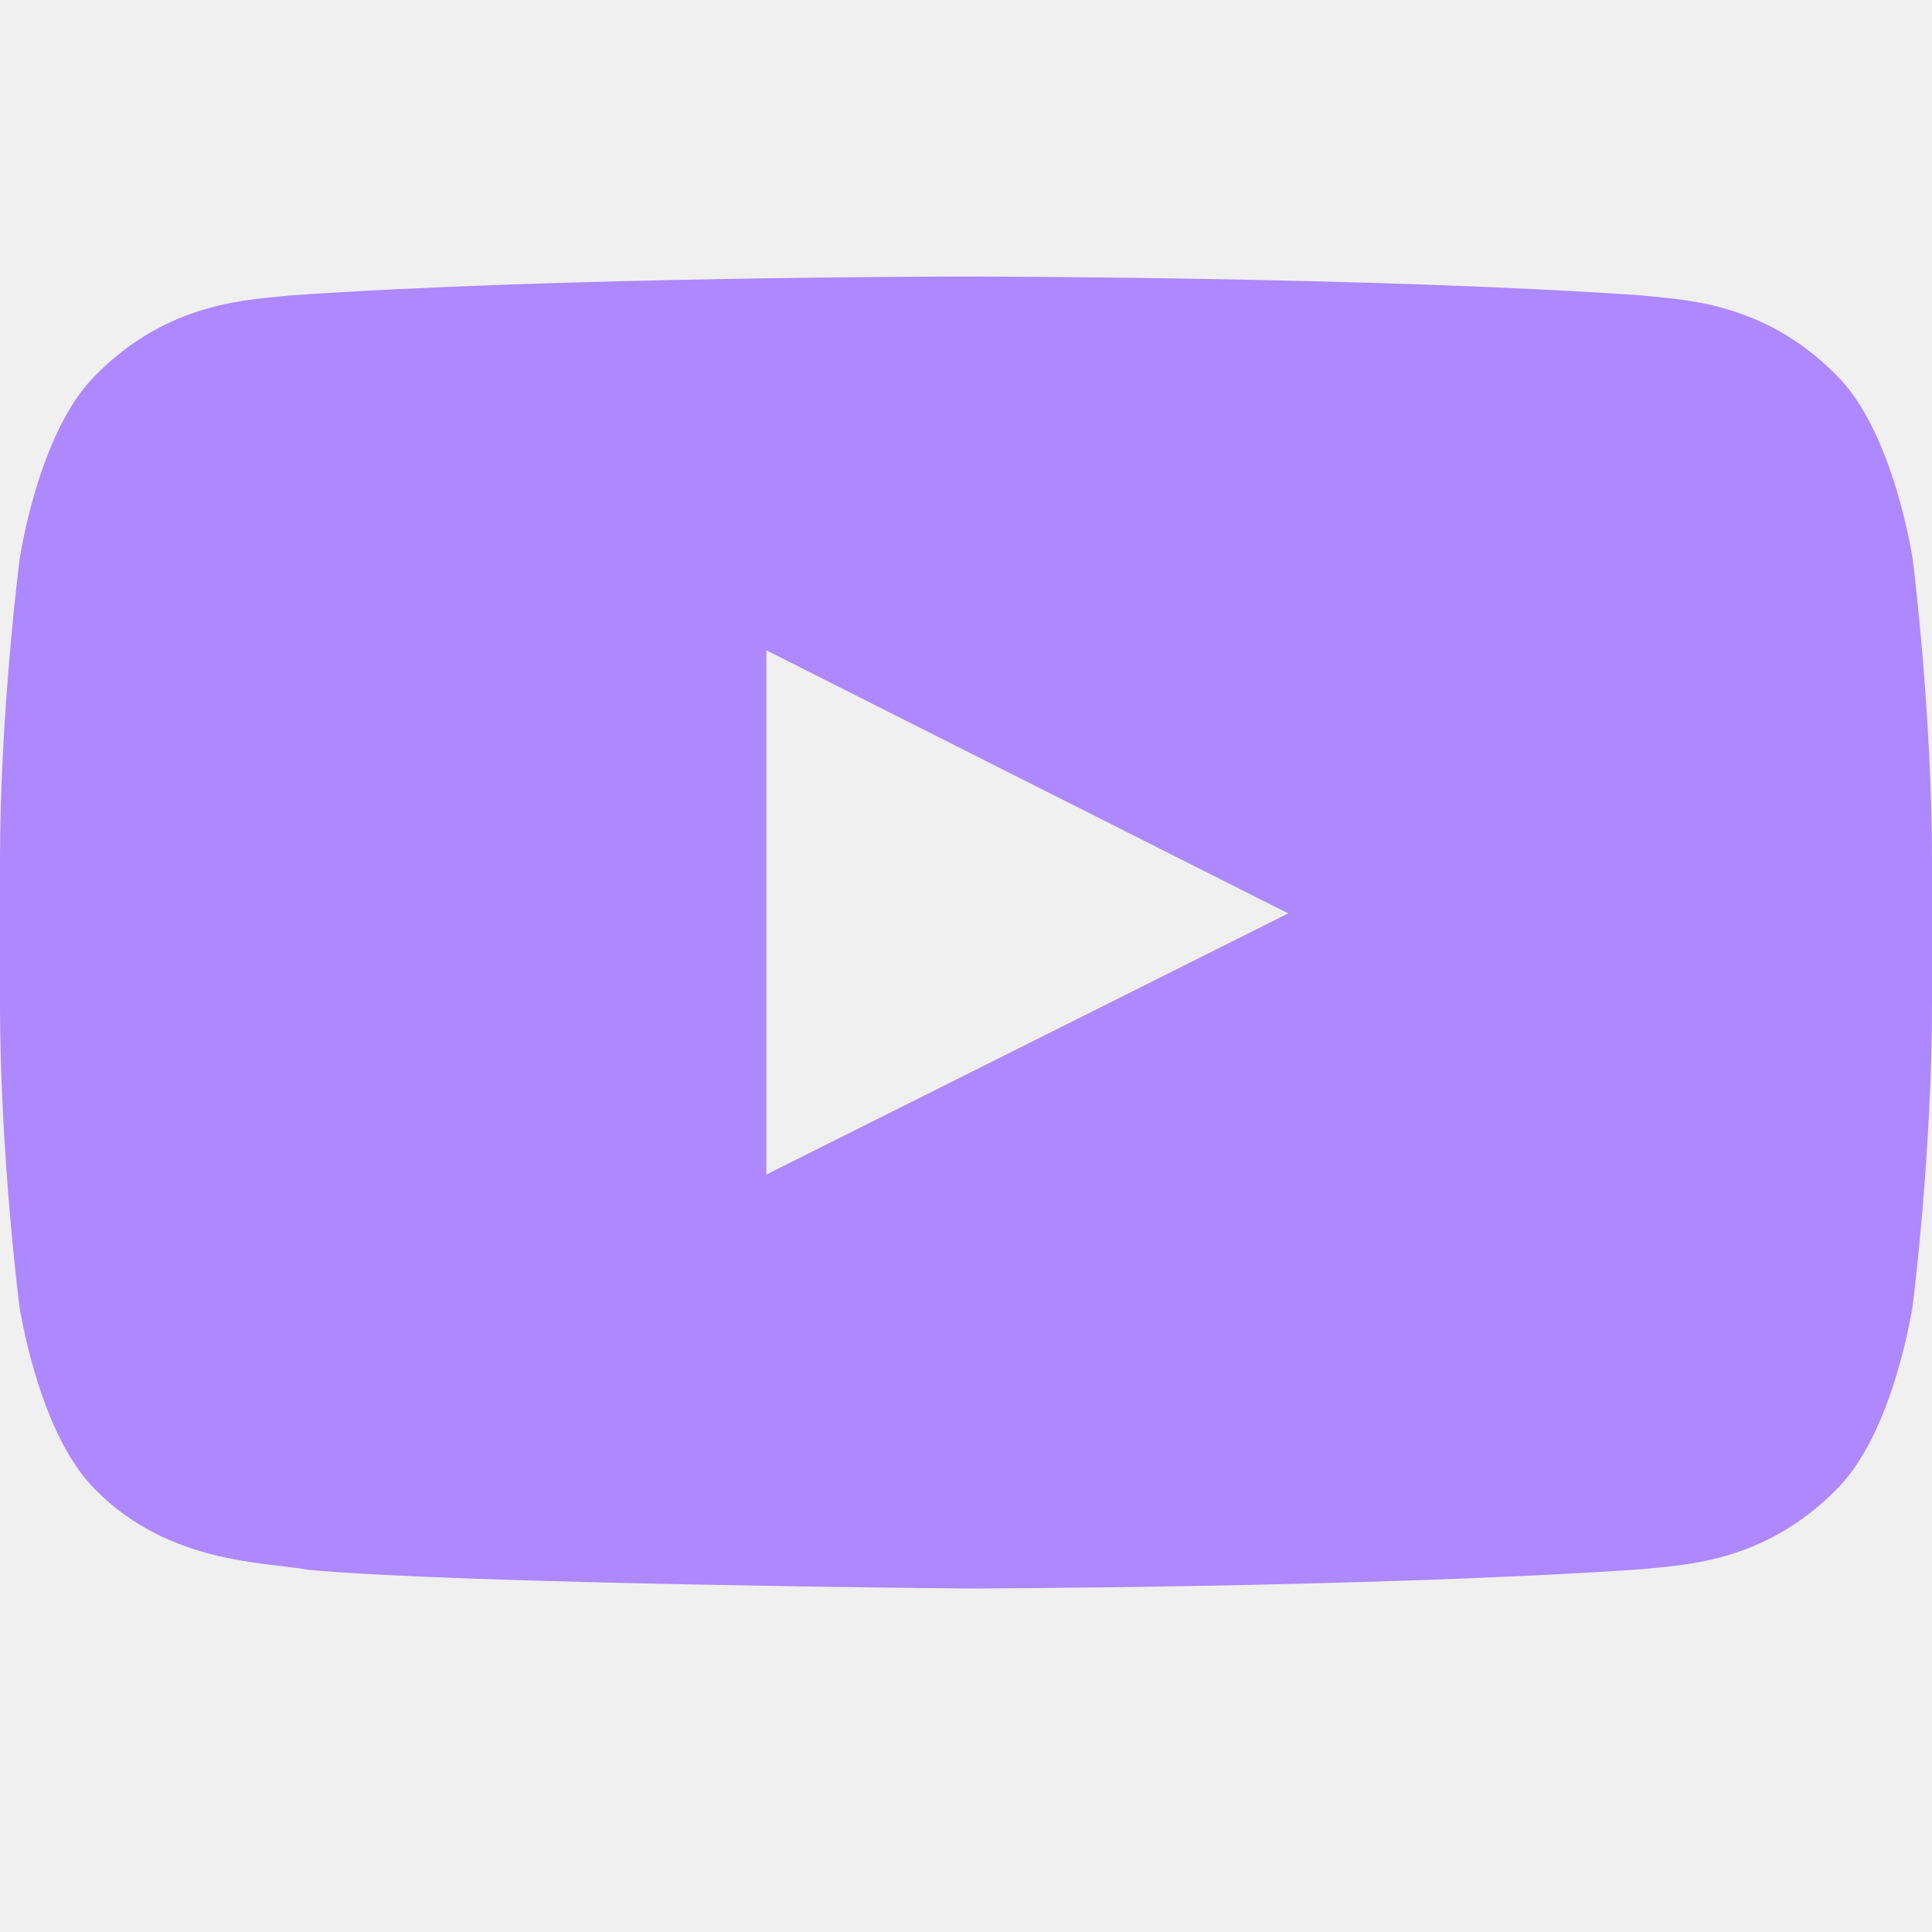
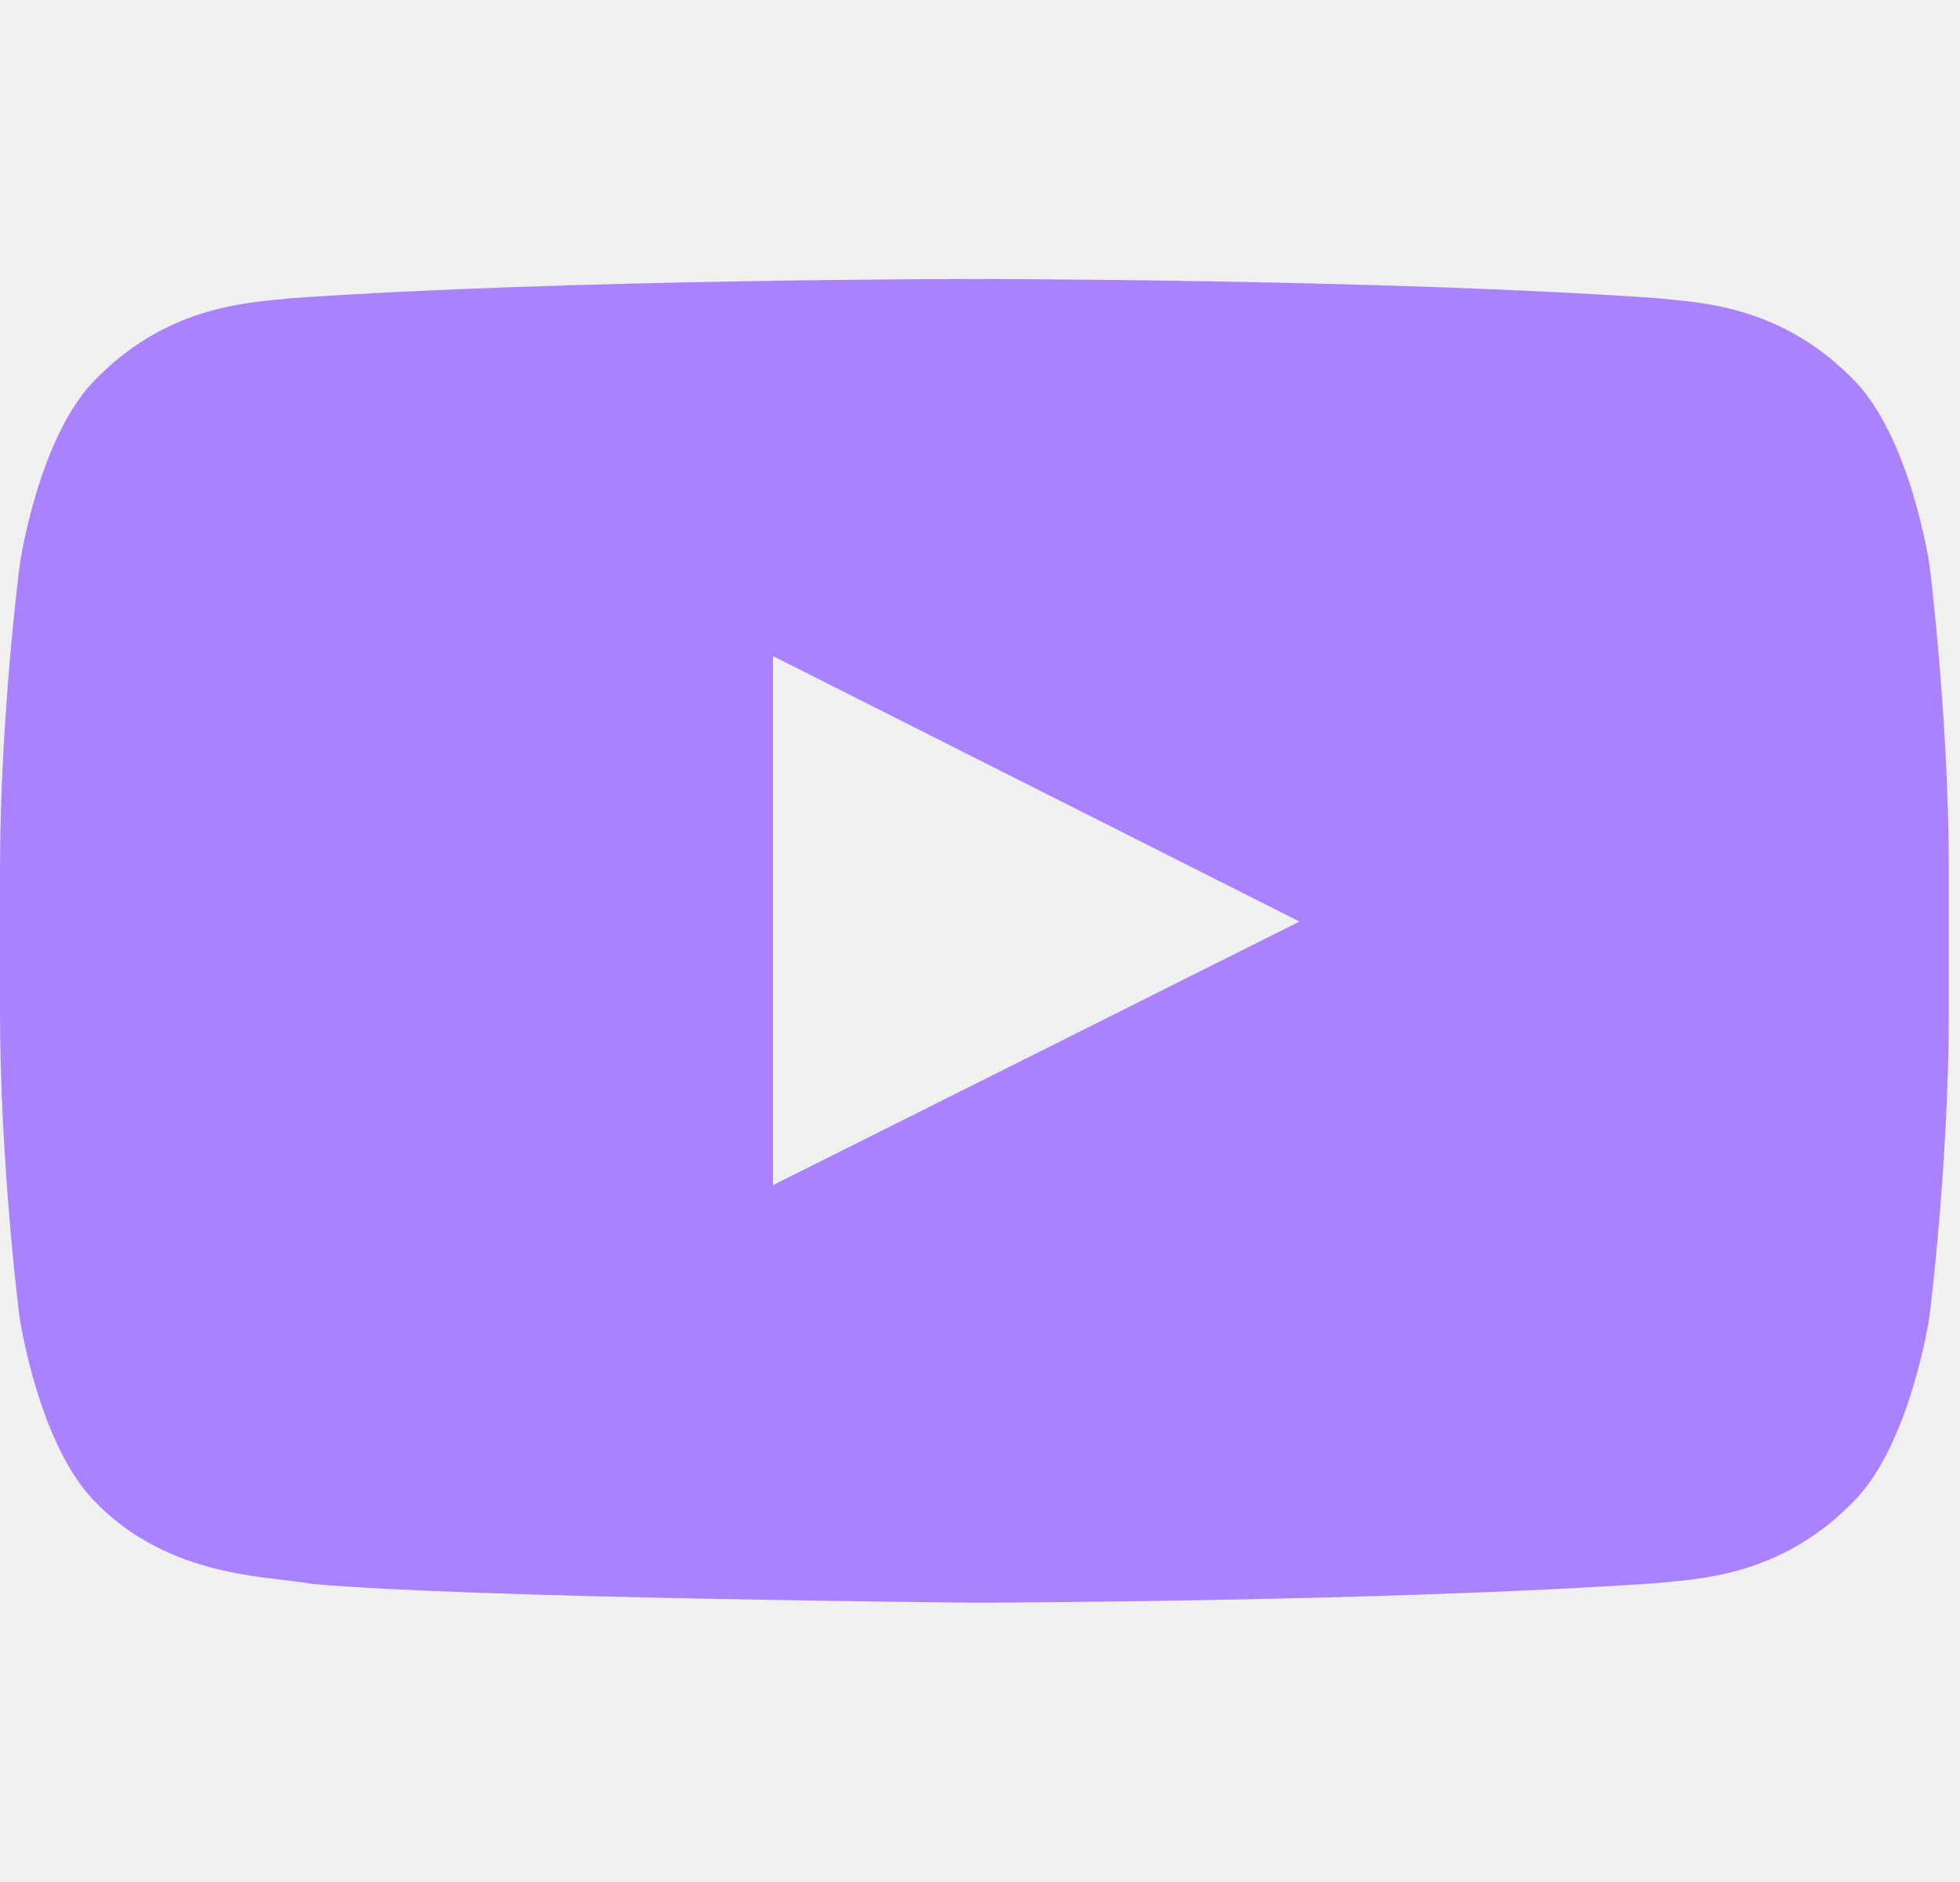
- <svg xmlns="http://www.w3.org/2000/svg" width="28" height="28" viewBox="0 0 28 28" fill="none">
-   <path d="M27.721 8.111C27.721 8.111 27.448 6.247 26.605 5.428C25.539 4.351 24.347 4.346 23.8 4.282C19.884 4.008 14.005 4.008 14.005 4.008H13.995C13.995 4.008 8.116 4.008 4.2 4.282C3.653 4.346 2.461 4.351 1.395 5.428C0.552 6.247 0.284 8.111 0.284 8.111C0.284 8.111 0 10.302 0 12.488V14.537C0 16.723 0.279 18.914 0.279 18.914C0.279 18.914 0.552 20.778 1.389 21.596C2.455 22.673 3.855 22.636 4.479 22.752C6.721 22.958 14 23.022 14 23.022C14 23.022 19.884 23.011 23.8 22.742C24.347 22.678 25.539 22.673 26.605 21.596C27.448 20.778 27.721 18.914 27.721 18.914C27.721 18.914 28 16.728 28 14.537V12.488C28 10.302 27.721 8.111 27.721 8.111ZM11.107 17.023V9.425L18.67 13.238L11.107 17.023Z" fill="#AE88FE" />
+ <svg xmlns="http://www.w3.org/2000/svg" width="25" height="24" viewBox="0 0 25 24" fill="none">
+   <g clip-path="url(#clip0_514_1031)">
+     <path d="M24.61 7.2C24.61 7.2 24.367 5.545 23.619 4.819C22.672 3.863 21.614 3.858 21.129 3.802C17.652 3.558 12.433 3.558 12.433 3.558H12.424C12.424 3.558 7.205 3.558 3.729 3.802C3.243 3.858 2.185 3.863 1.238 4.819C0.49 5.545 0.252 7.2 0.252 7.2C0.252 7.2 0 9.145 0 11.086V12.905C0 14.845 0.248 16.791 0.248 16.791C0.248 16.791 0.49 18.445 1.233 19.172C2.18 20.128 3.423 20.095 3.976 20.198C5.967 20.381 12.429 20.438 12.429 20.438C12.429 20.438 17.652 20.428 21.129 20.189C21.614 20.133 22.672 20.128 23.619 19.172C24.367 18.445 24.61 16.791 24.61 16.791C24.61 16.791 24.857 14.85 24.857 12.905V11.086C24.857 9.145 24.61 7.2 24.61 7.2ZM9.86 15.113V8.367L16.575 11.752L9.86 15.113Z" fill="#AA82FF" />
+   </g>
+   <defs>
+     <clipPath id="clip0_514_1031">
+       <rect width="24.857" height="24" fill="white" />
+     </clipPath>
+   </defs>
</svg>
